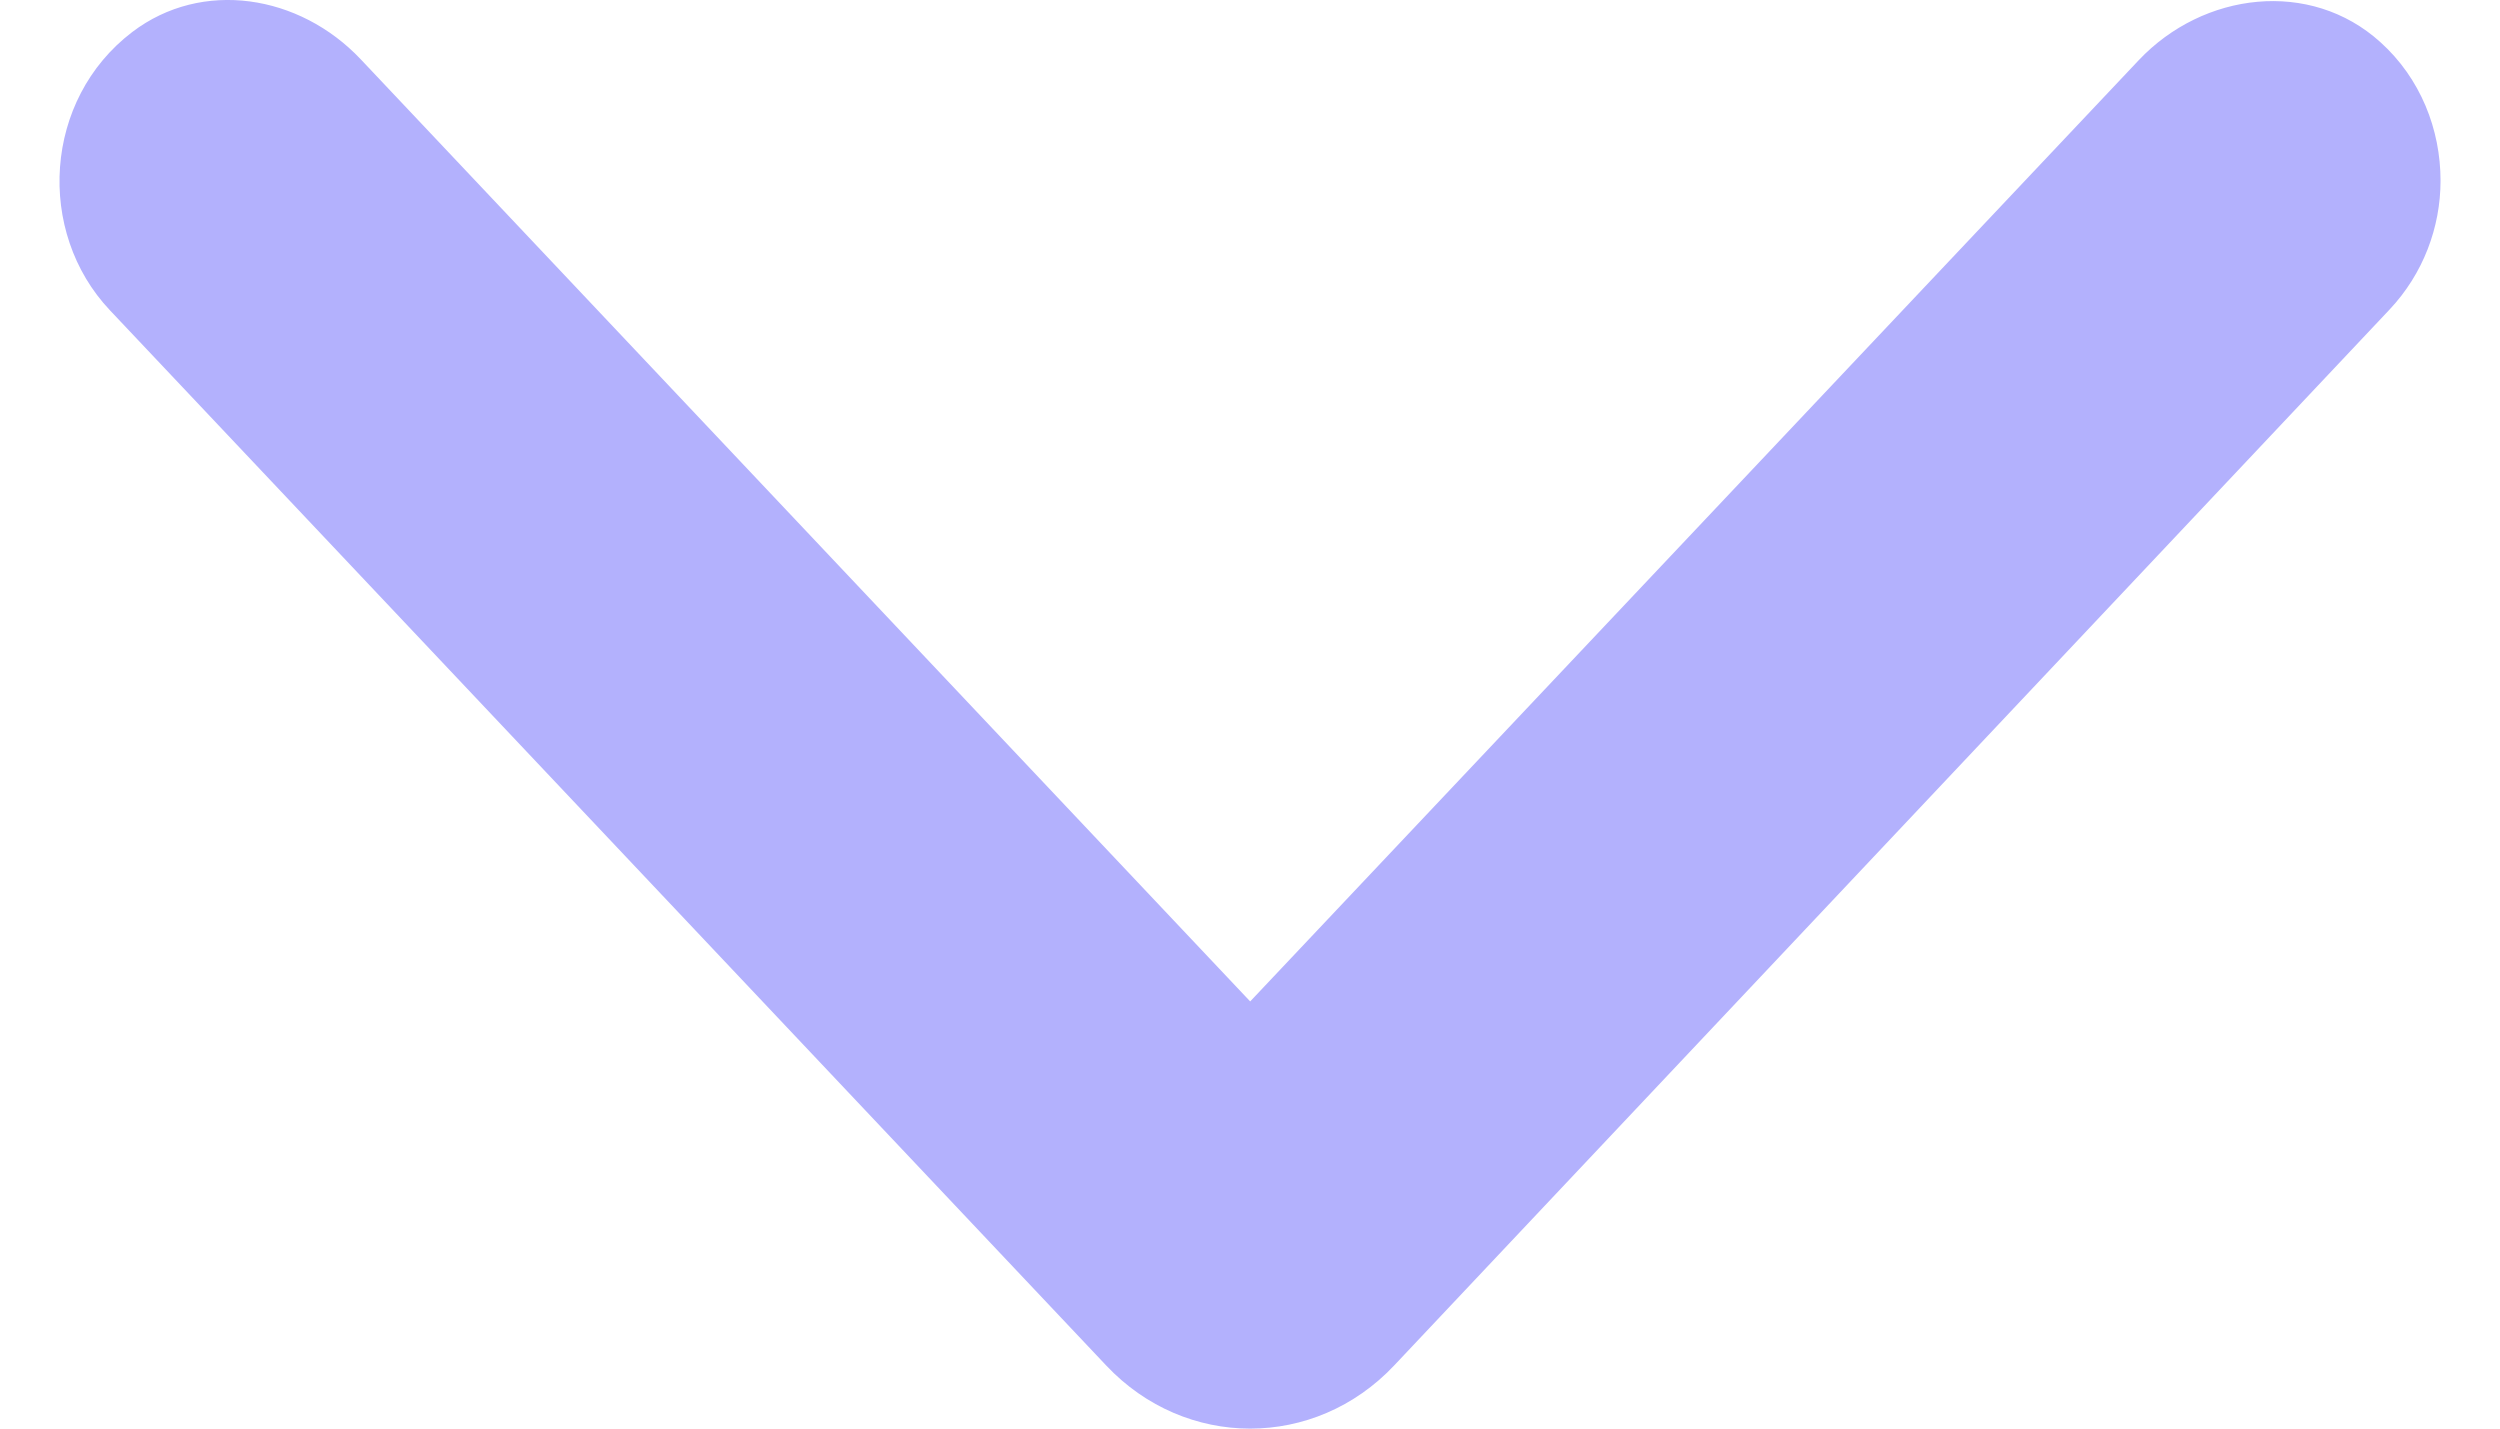
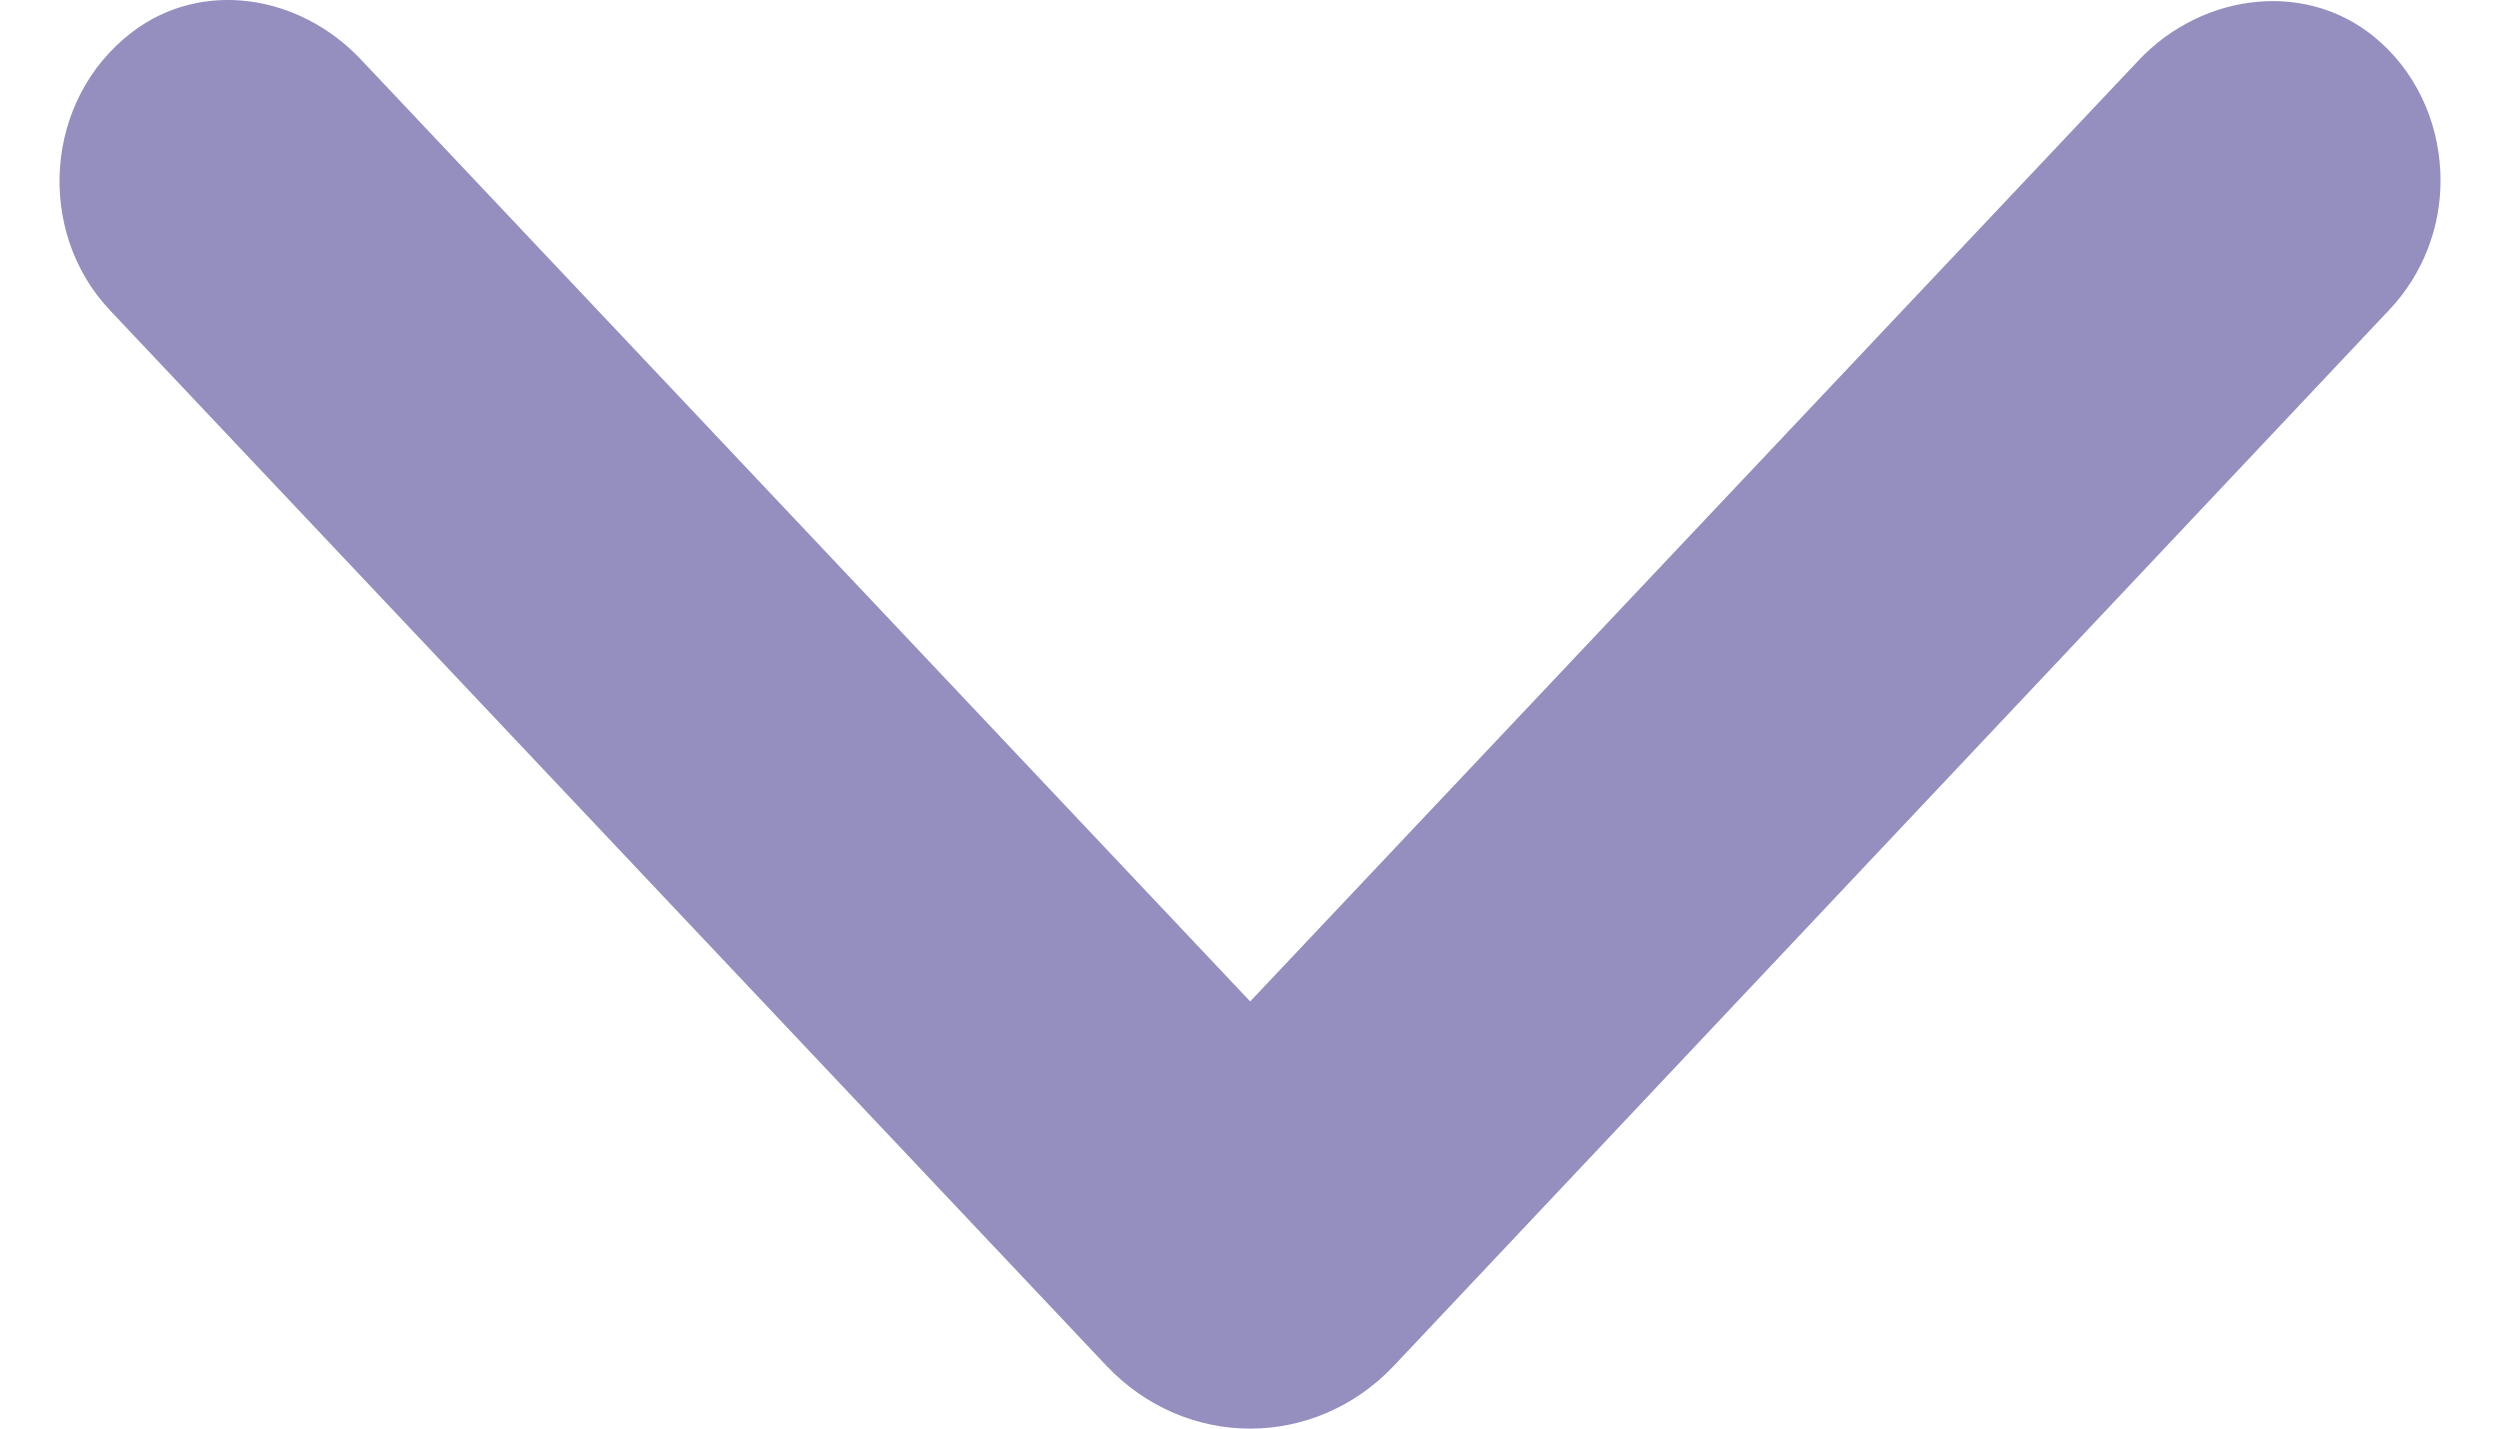
<svg xmlns="http://www.w3.org/2000/svg" width="14" height="8" viewBox="0 0 14 8" fill="none">
-   <path d="M13.667 1.012C13.667 1.273 13.57 1.533 13.382 1.733L7.807 7.647C7.363 8.118 6.639 8.118 6.195 7.647L0.616 1.738C0.2 1.298 0.244 0.557 0.741 0.179C1.132 -0.118 1.677 -0.031 2.02 0.332L7.001 5.608L11.977 0.337C12.339 -0.046 12.938 -0.118 13.329 0.235C13.556 0.439 13.667 0.726 13.667 1.012Z" fill="#B3B1FD" />
+   <path d="M13.667 1.012C13.667 1.273 13.57 1.533 13.382 1.733L7.807 7.647C7.363 8.118 6.639 8.118 6.195 7.647L0.616 1.738C0.2 1.298 0.244 0.557 0.741 0.179C1.132 -0.118 1.677 -0.031 2.02 0.332L7.001 5.608L11.977 0.337C12.339 -0.046 12.938 -0.118 13.329 0.235C13.556 0.439 13.667 0.726 13.667 1.012Z" fill="#958FC0" />
</svg>
